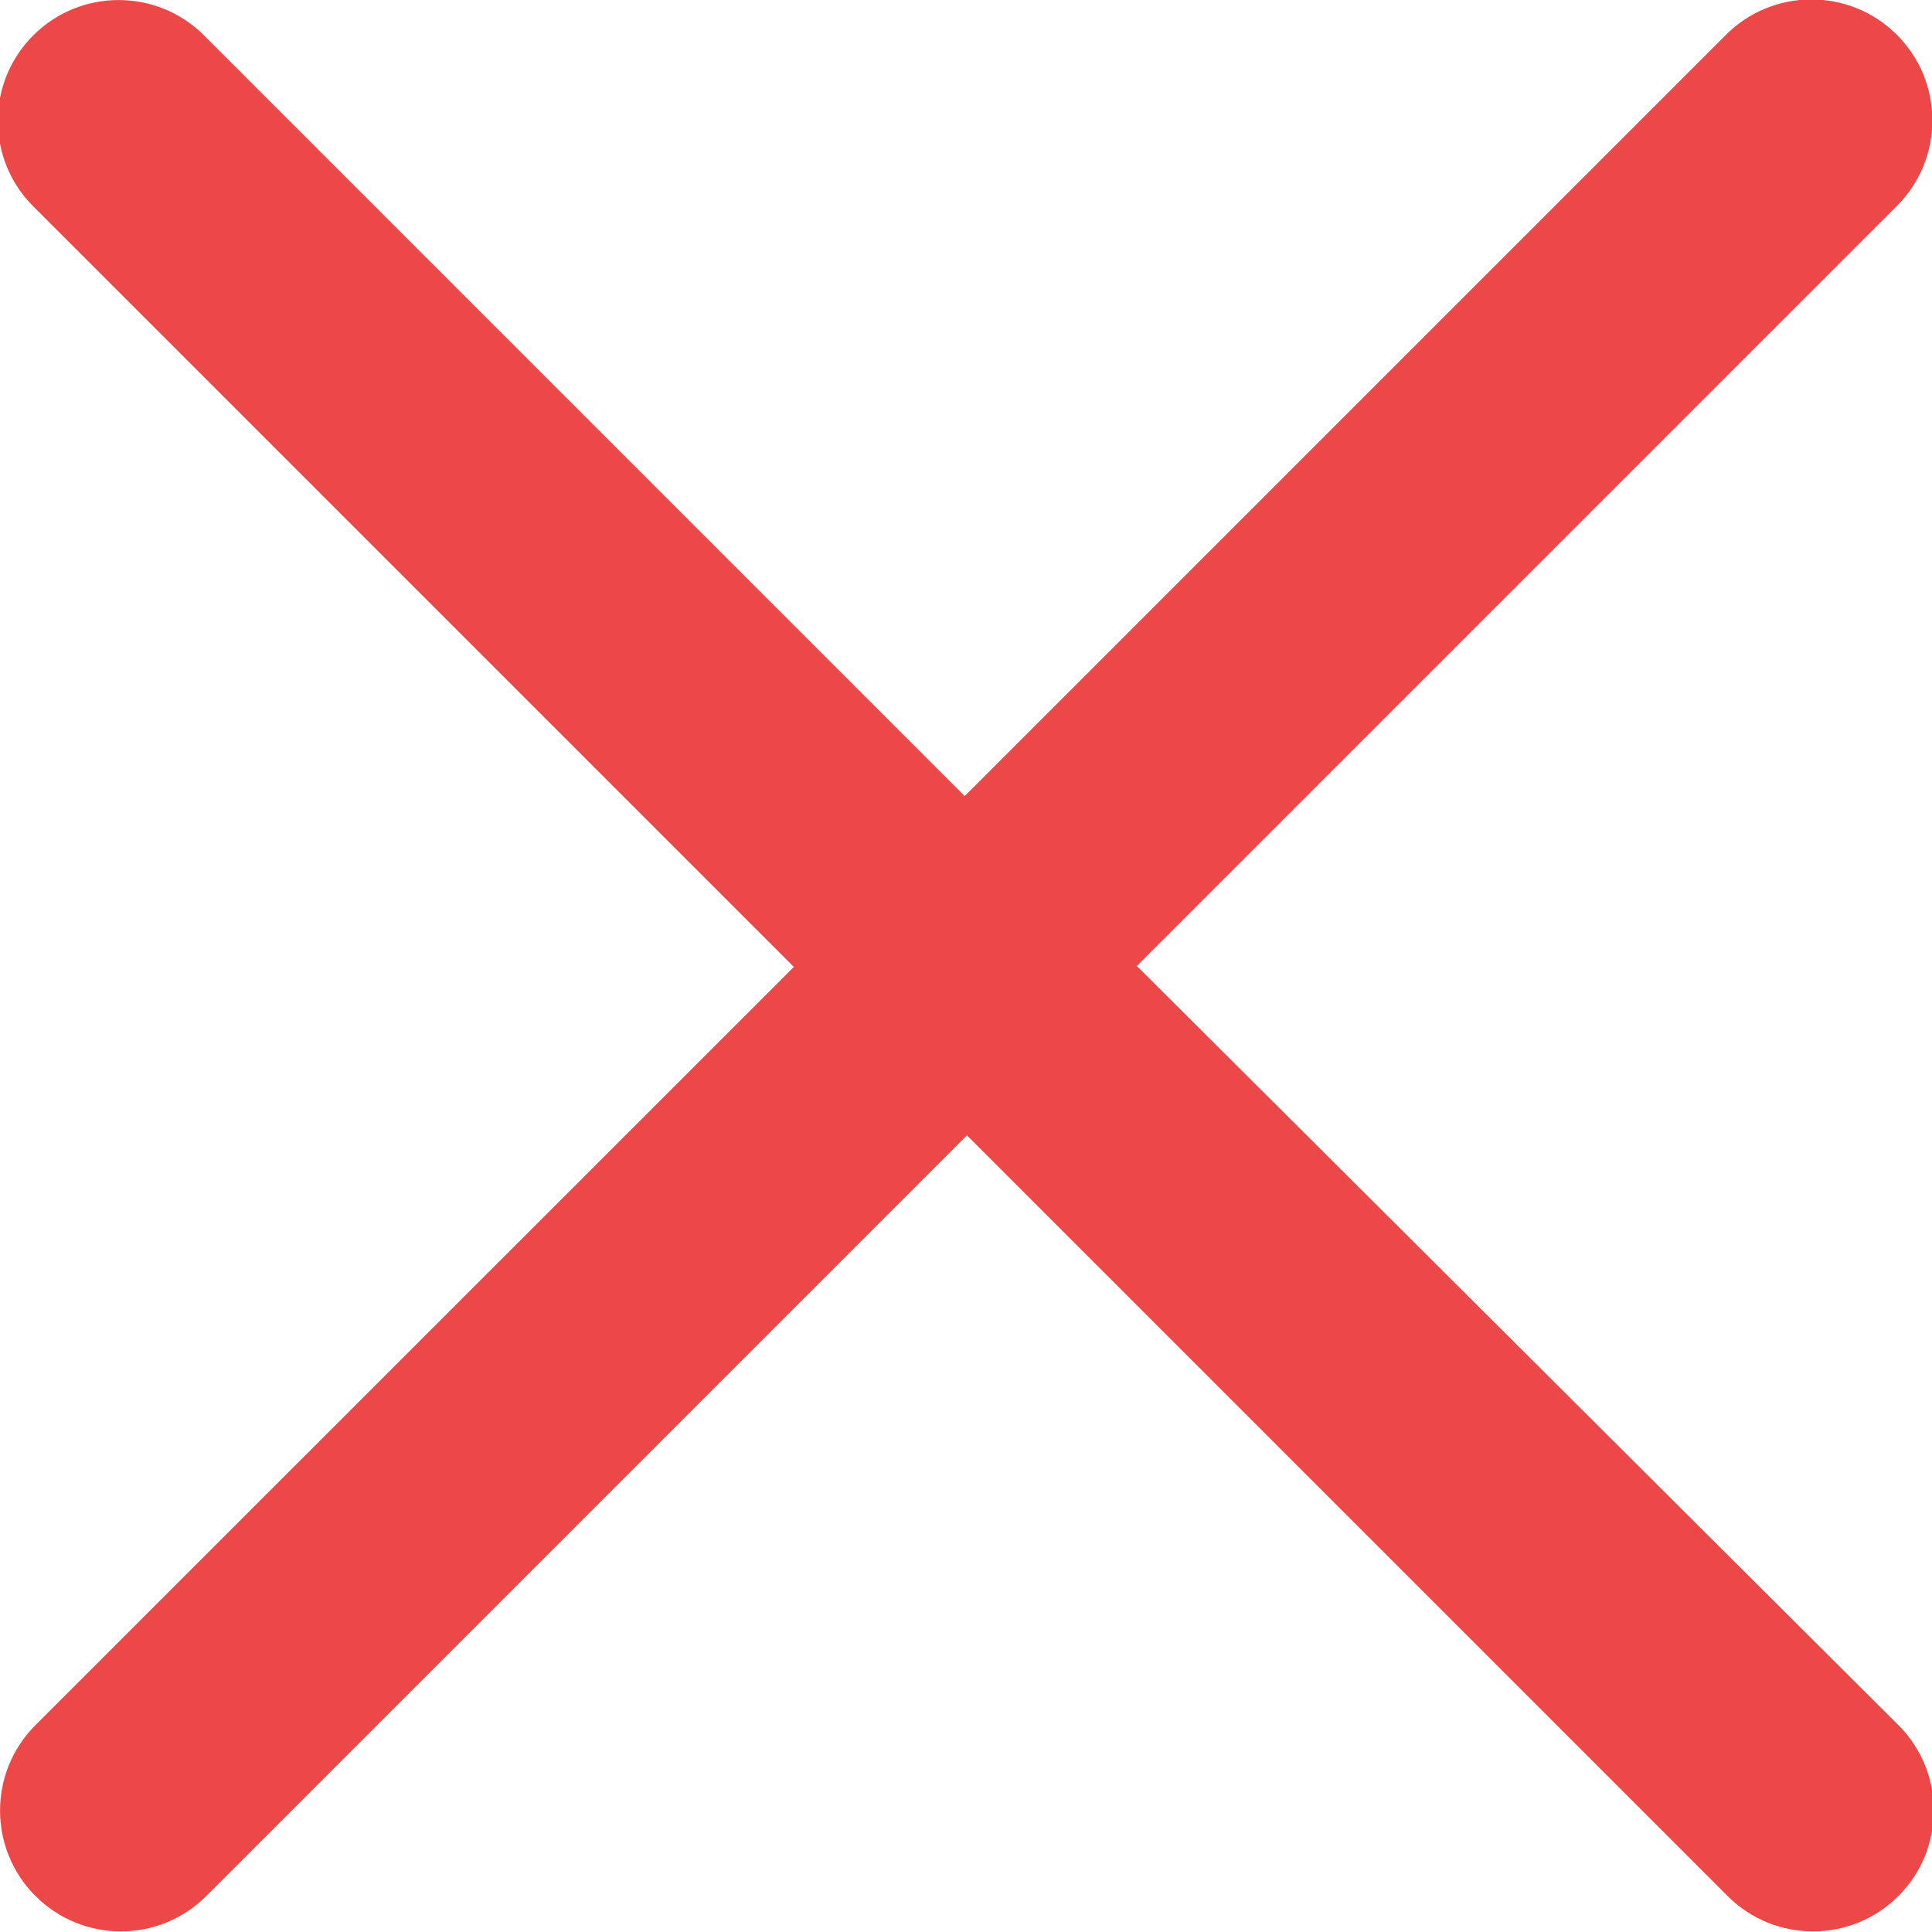
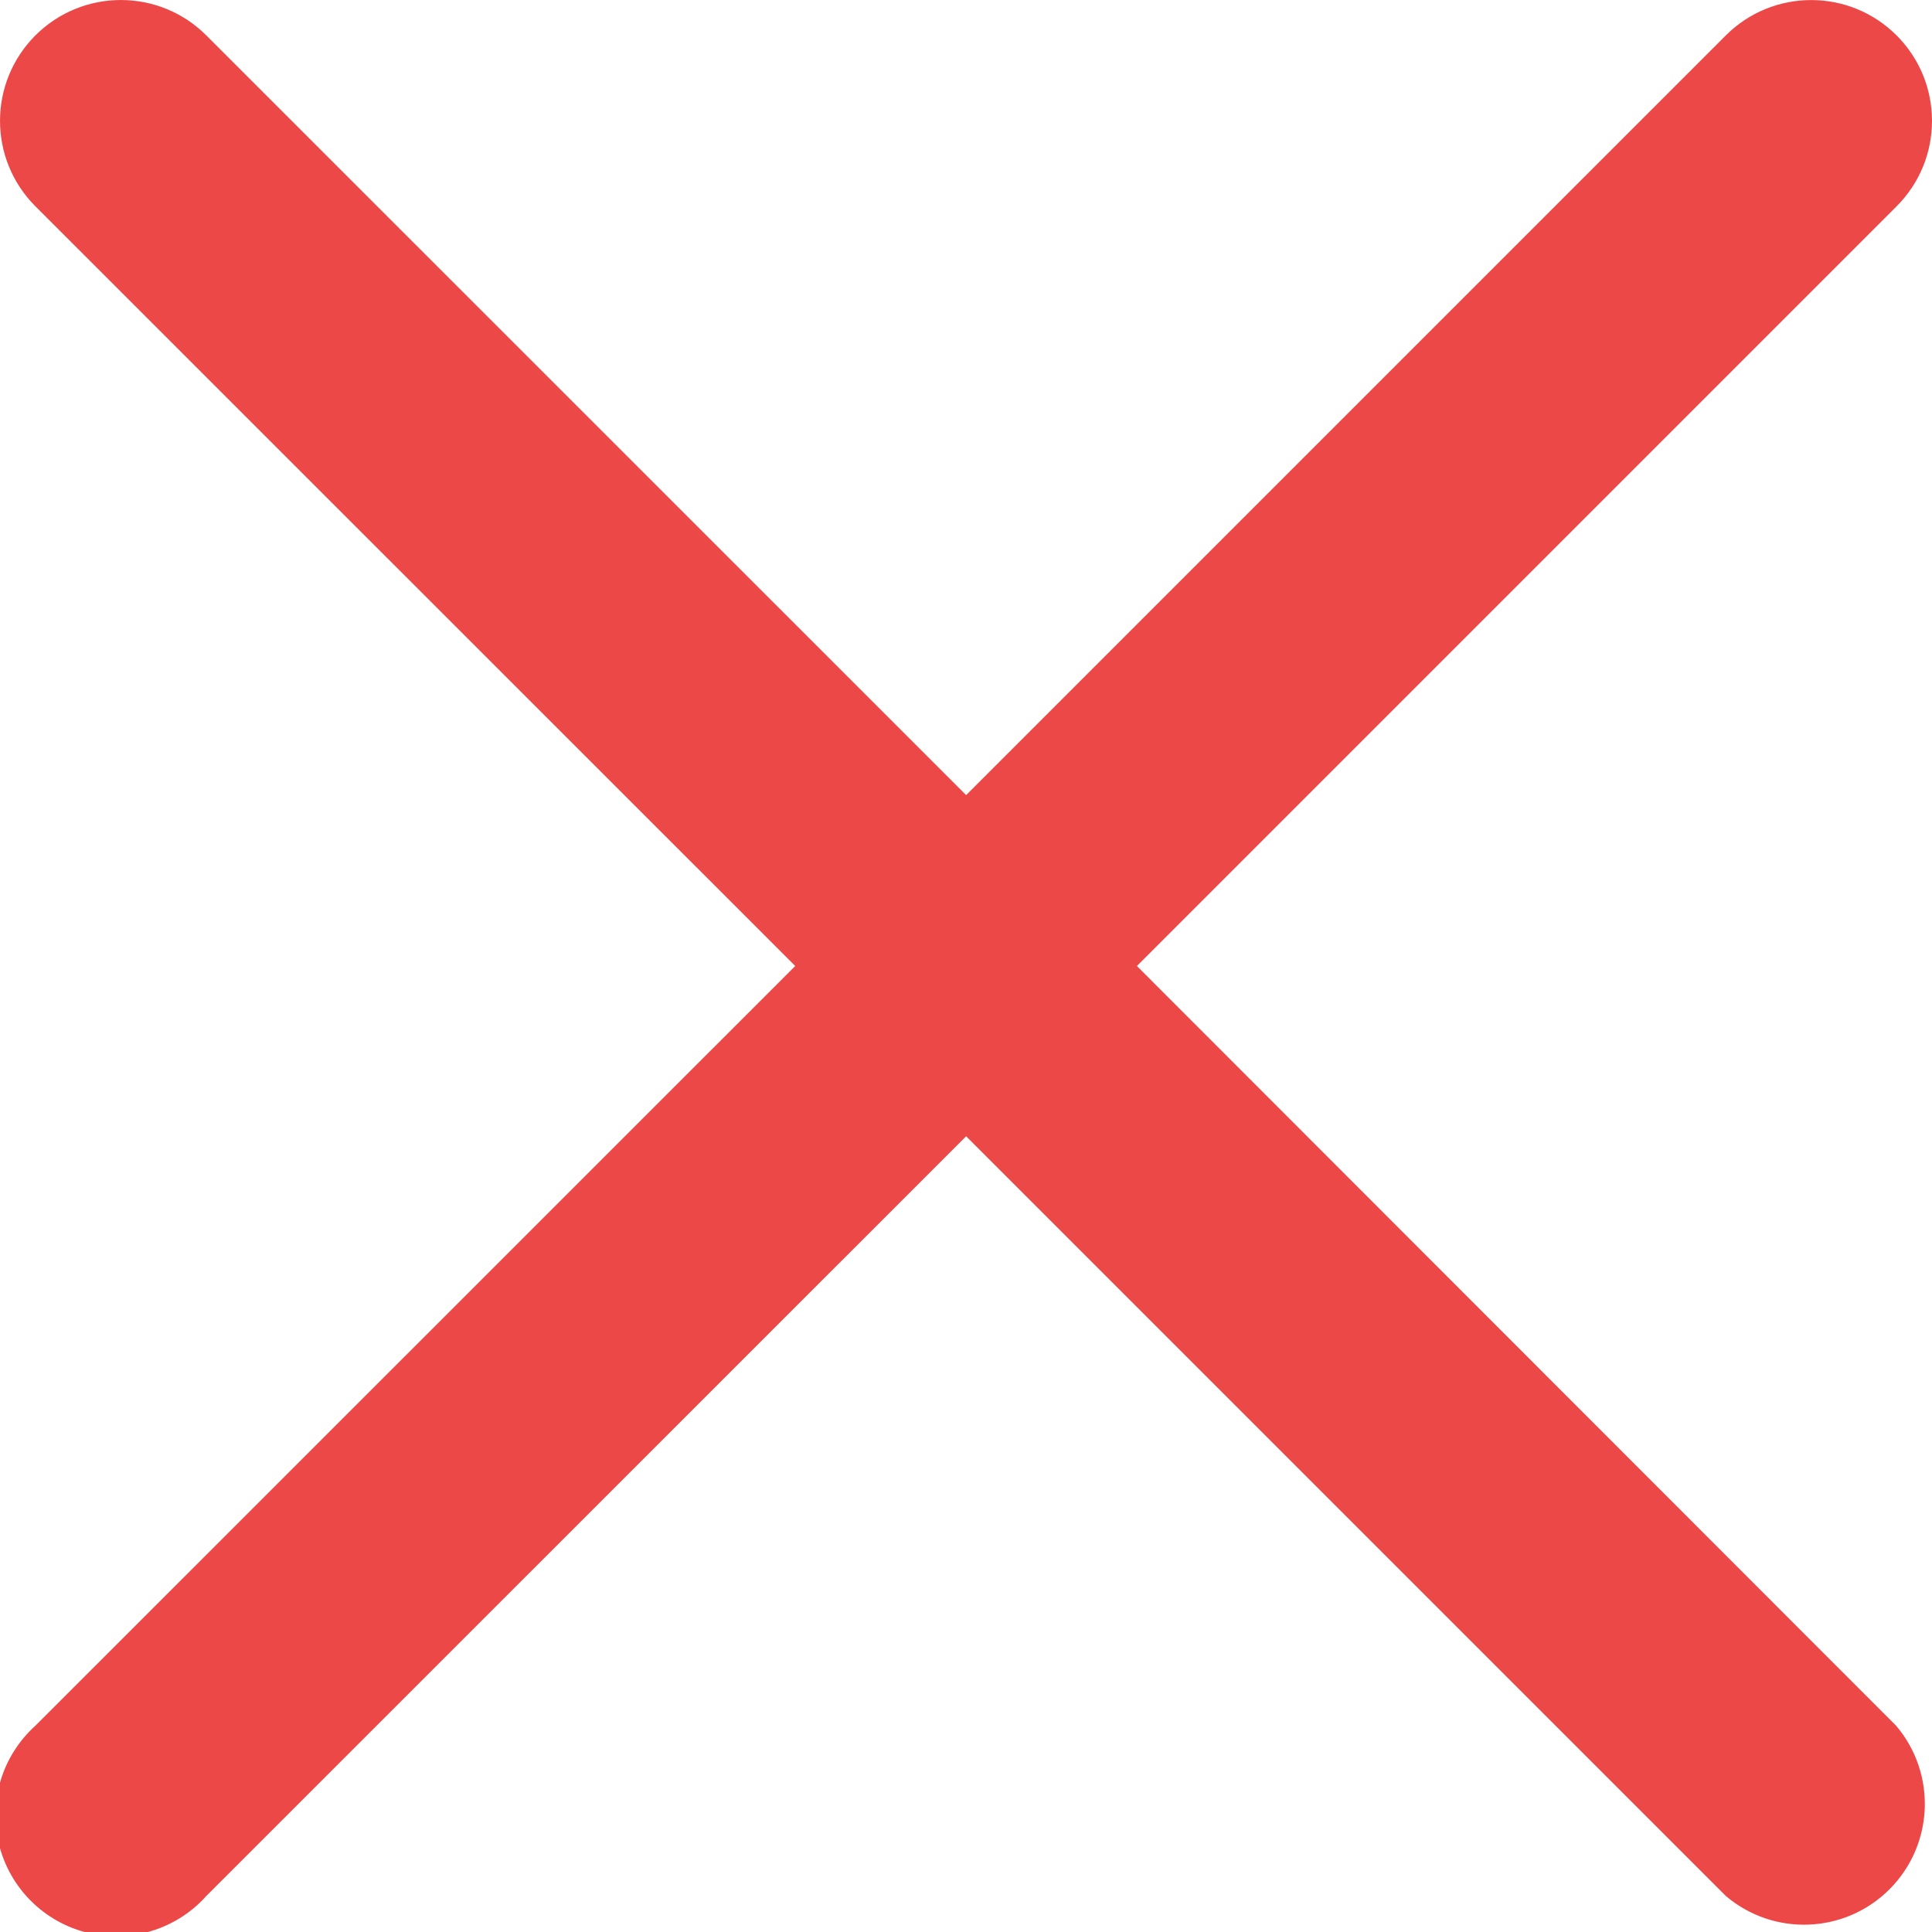
- <svg xmlns="http://www.w3.org/2000/svg" width="10.414" height="10.413" viewBox="0 0 10.414 10.413">
-   <g transform="translate(0 -0.001)">
-     <path d="M6.128,5.208l4.1-4.1A.651.651,0,0,0,9.3.192l-4.1,4.1-4.1-4.1a.651.651,0,0,0-.921.921l4.1,4.1L.191,9.3a.651.651,0,1,0,.921.921l4.1-4.1,4.1,4.1a.651.651,0,1,0,.921-.921Z" transform="translate(0 0)" fill="#ec4847" />
+ <svg xmlns="http://www.w3.org/2000/svg" width="15.386" height="15.385" viewBox="0 0 15.386 15.385">
+   <g id="close" transform="translate(0 -0.001)">
+     <path id="Path_1007" data-name="Path 1007" d="M9.054,7.694l6.05-6.05A.962.962,0,1,0,13.744.283l-6.05,6.05L1.643.283A.962.962,0,0,0,.282,1.644l6.051,6.05L.282,13.744A.962.962,0,1,0,1.643,15.1l6.051-6.05,6.05,6.05A.962.962,0,0,0,15.1,13.744Z" fill="#ec4847" />
  </g>
</svg>
